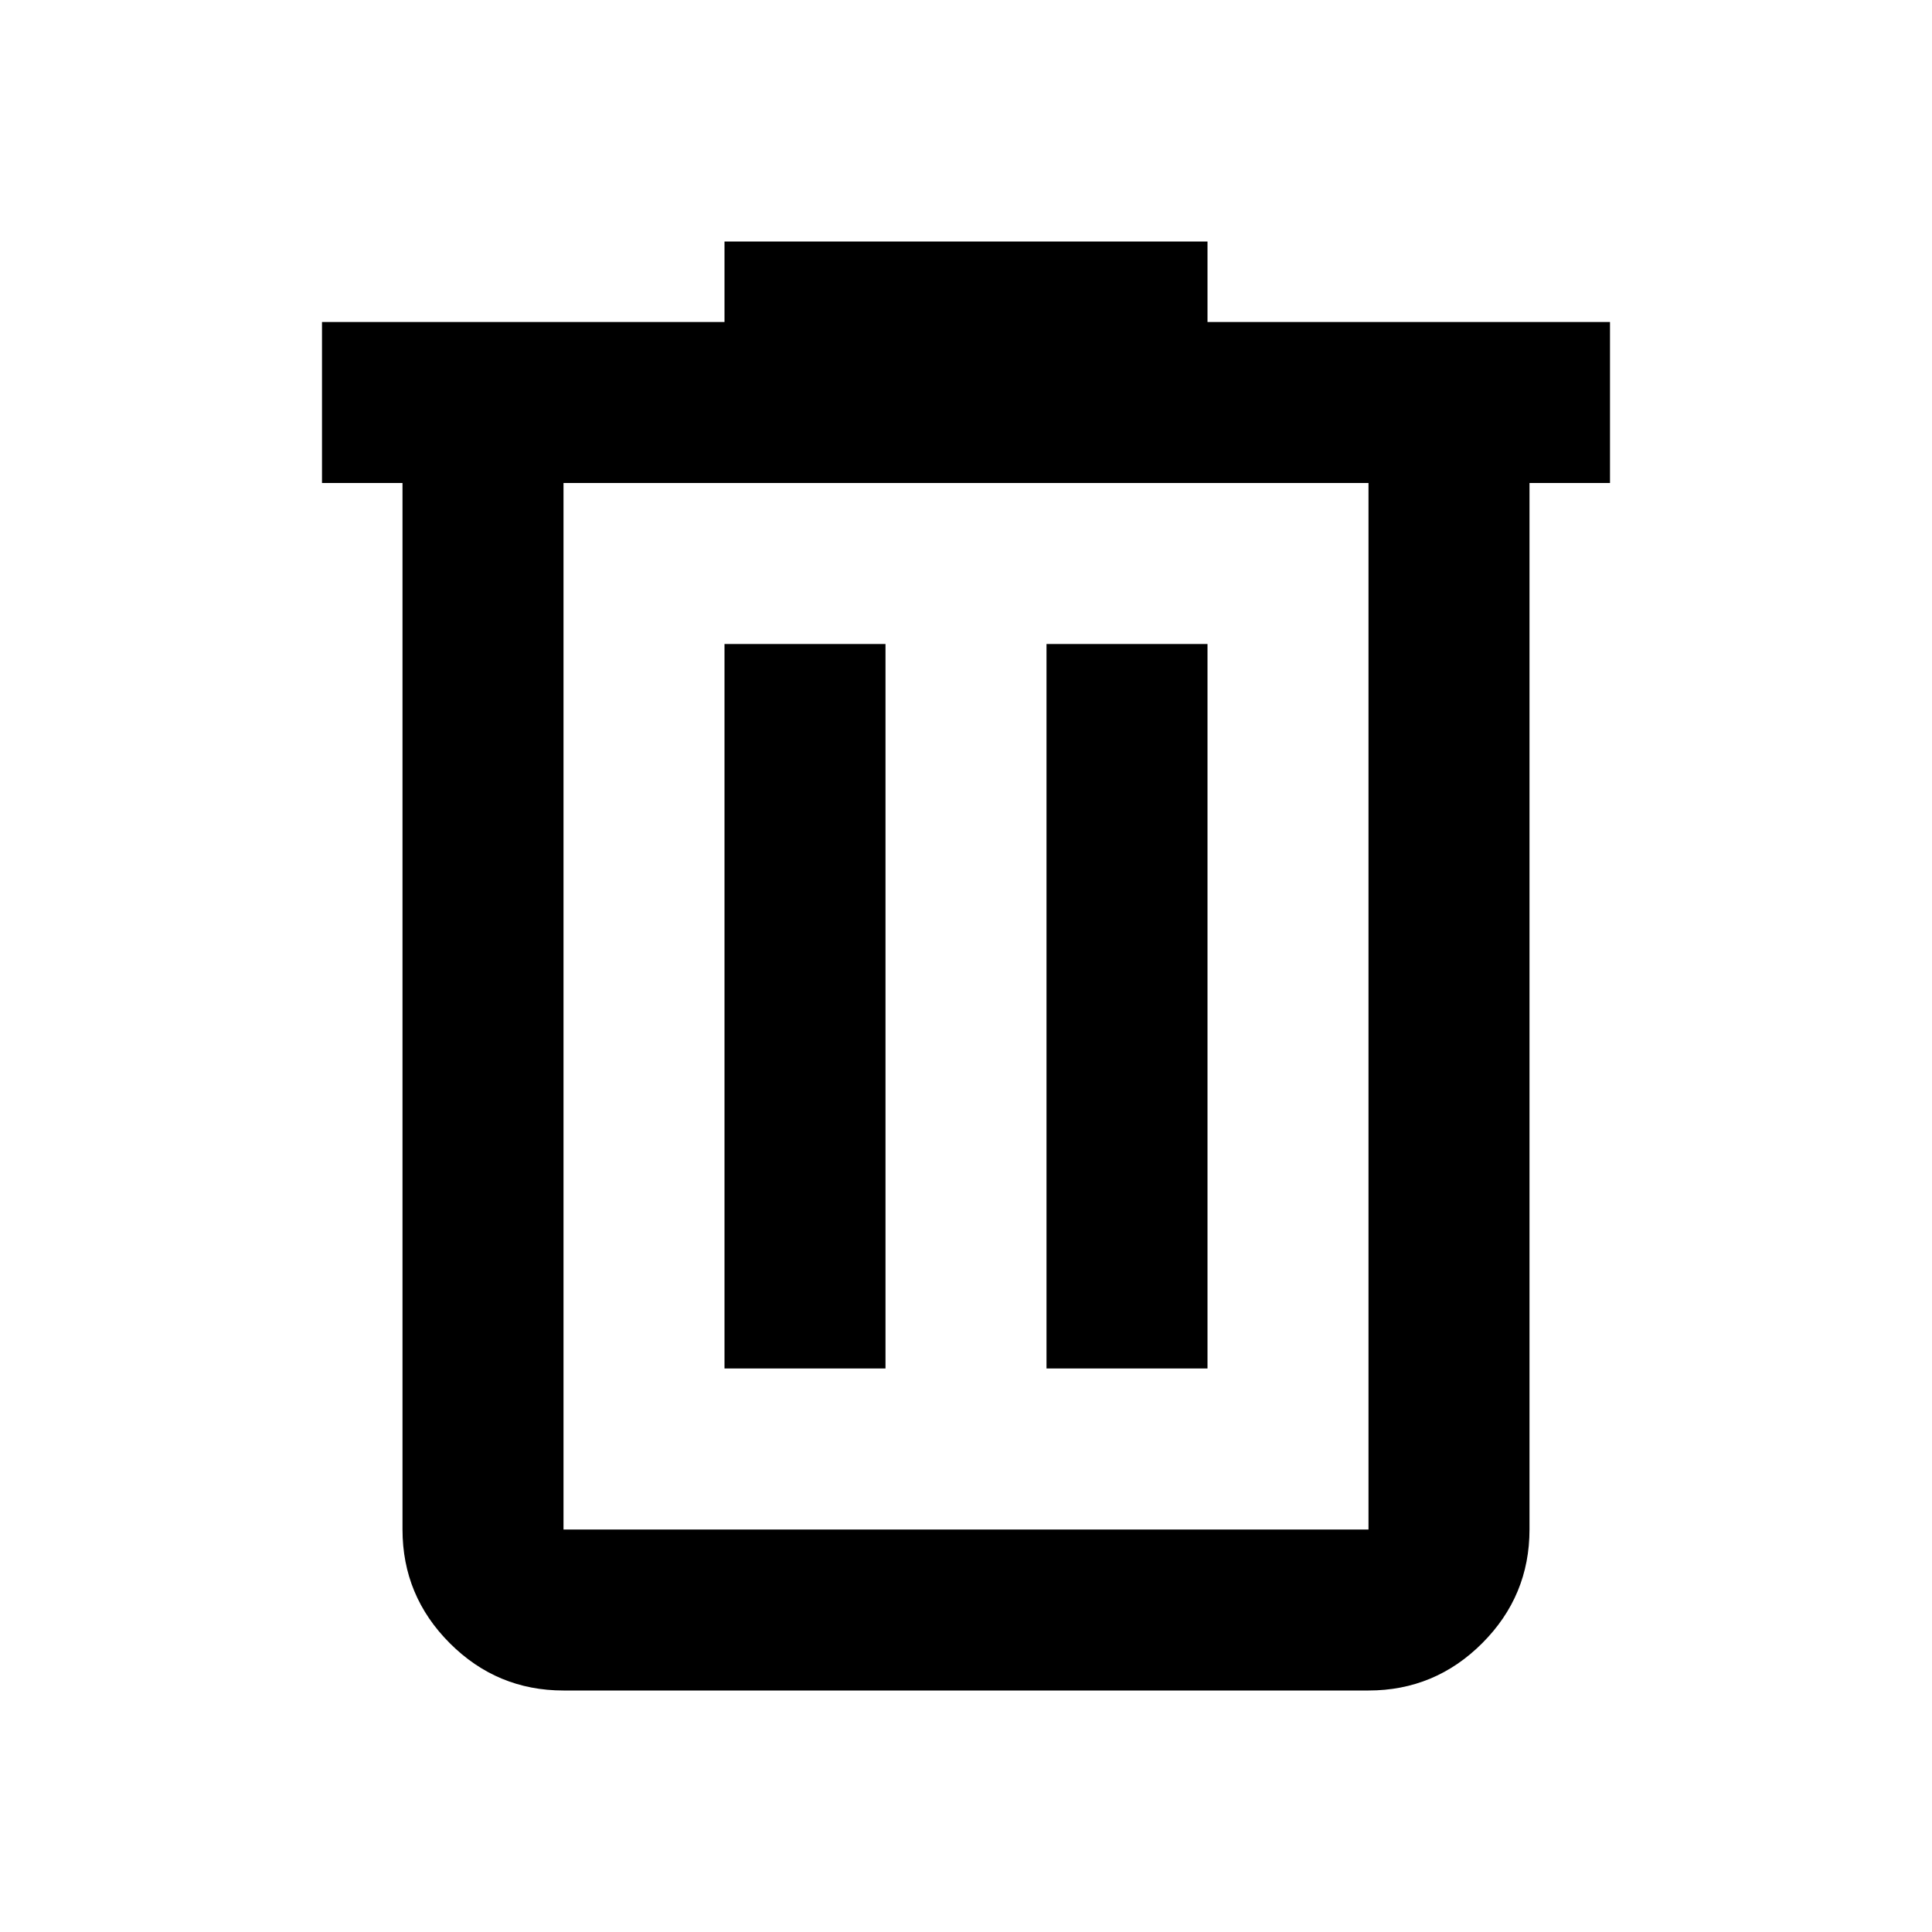
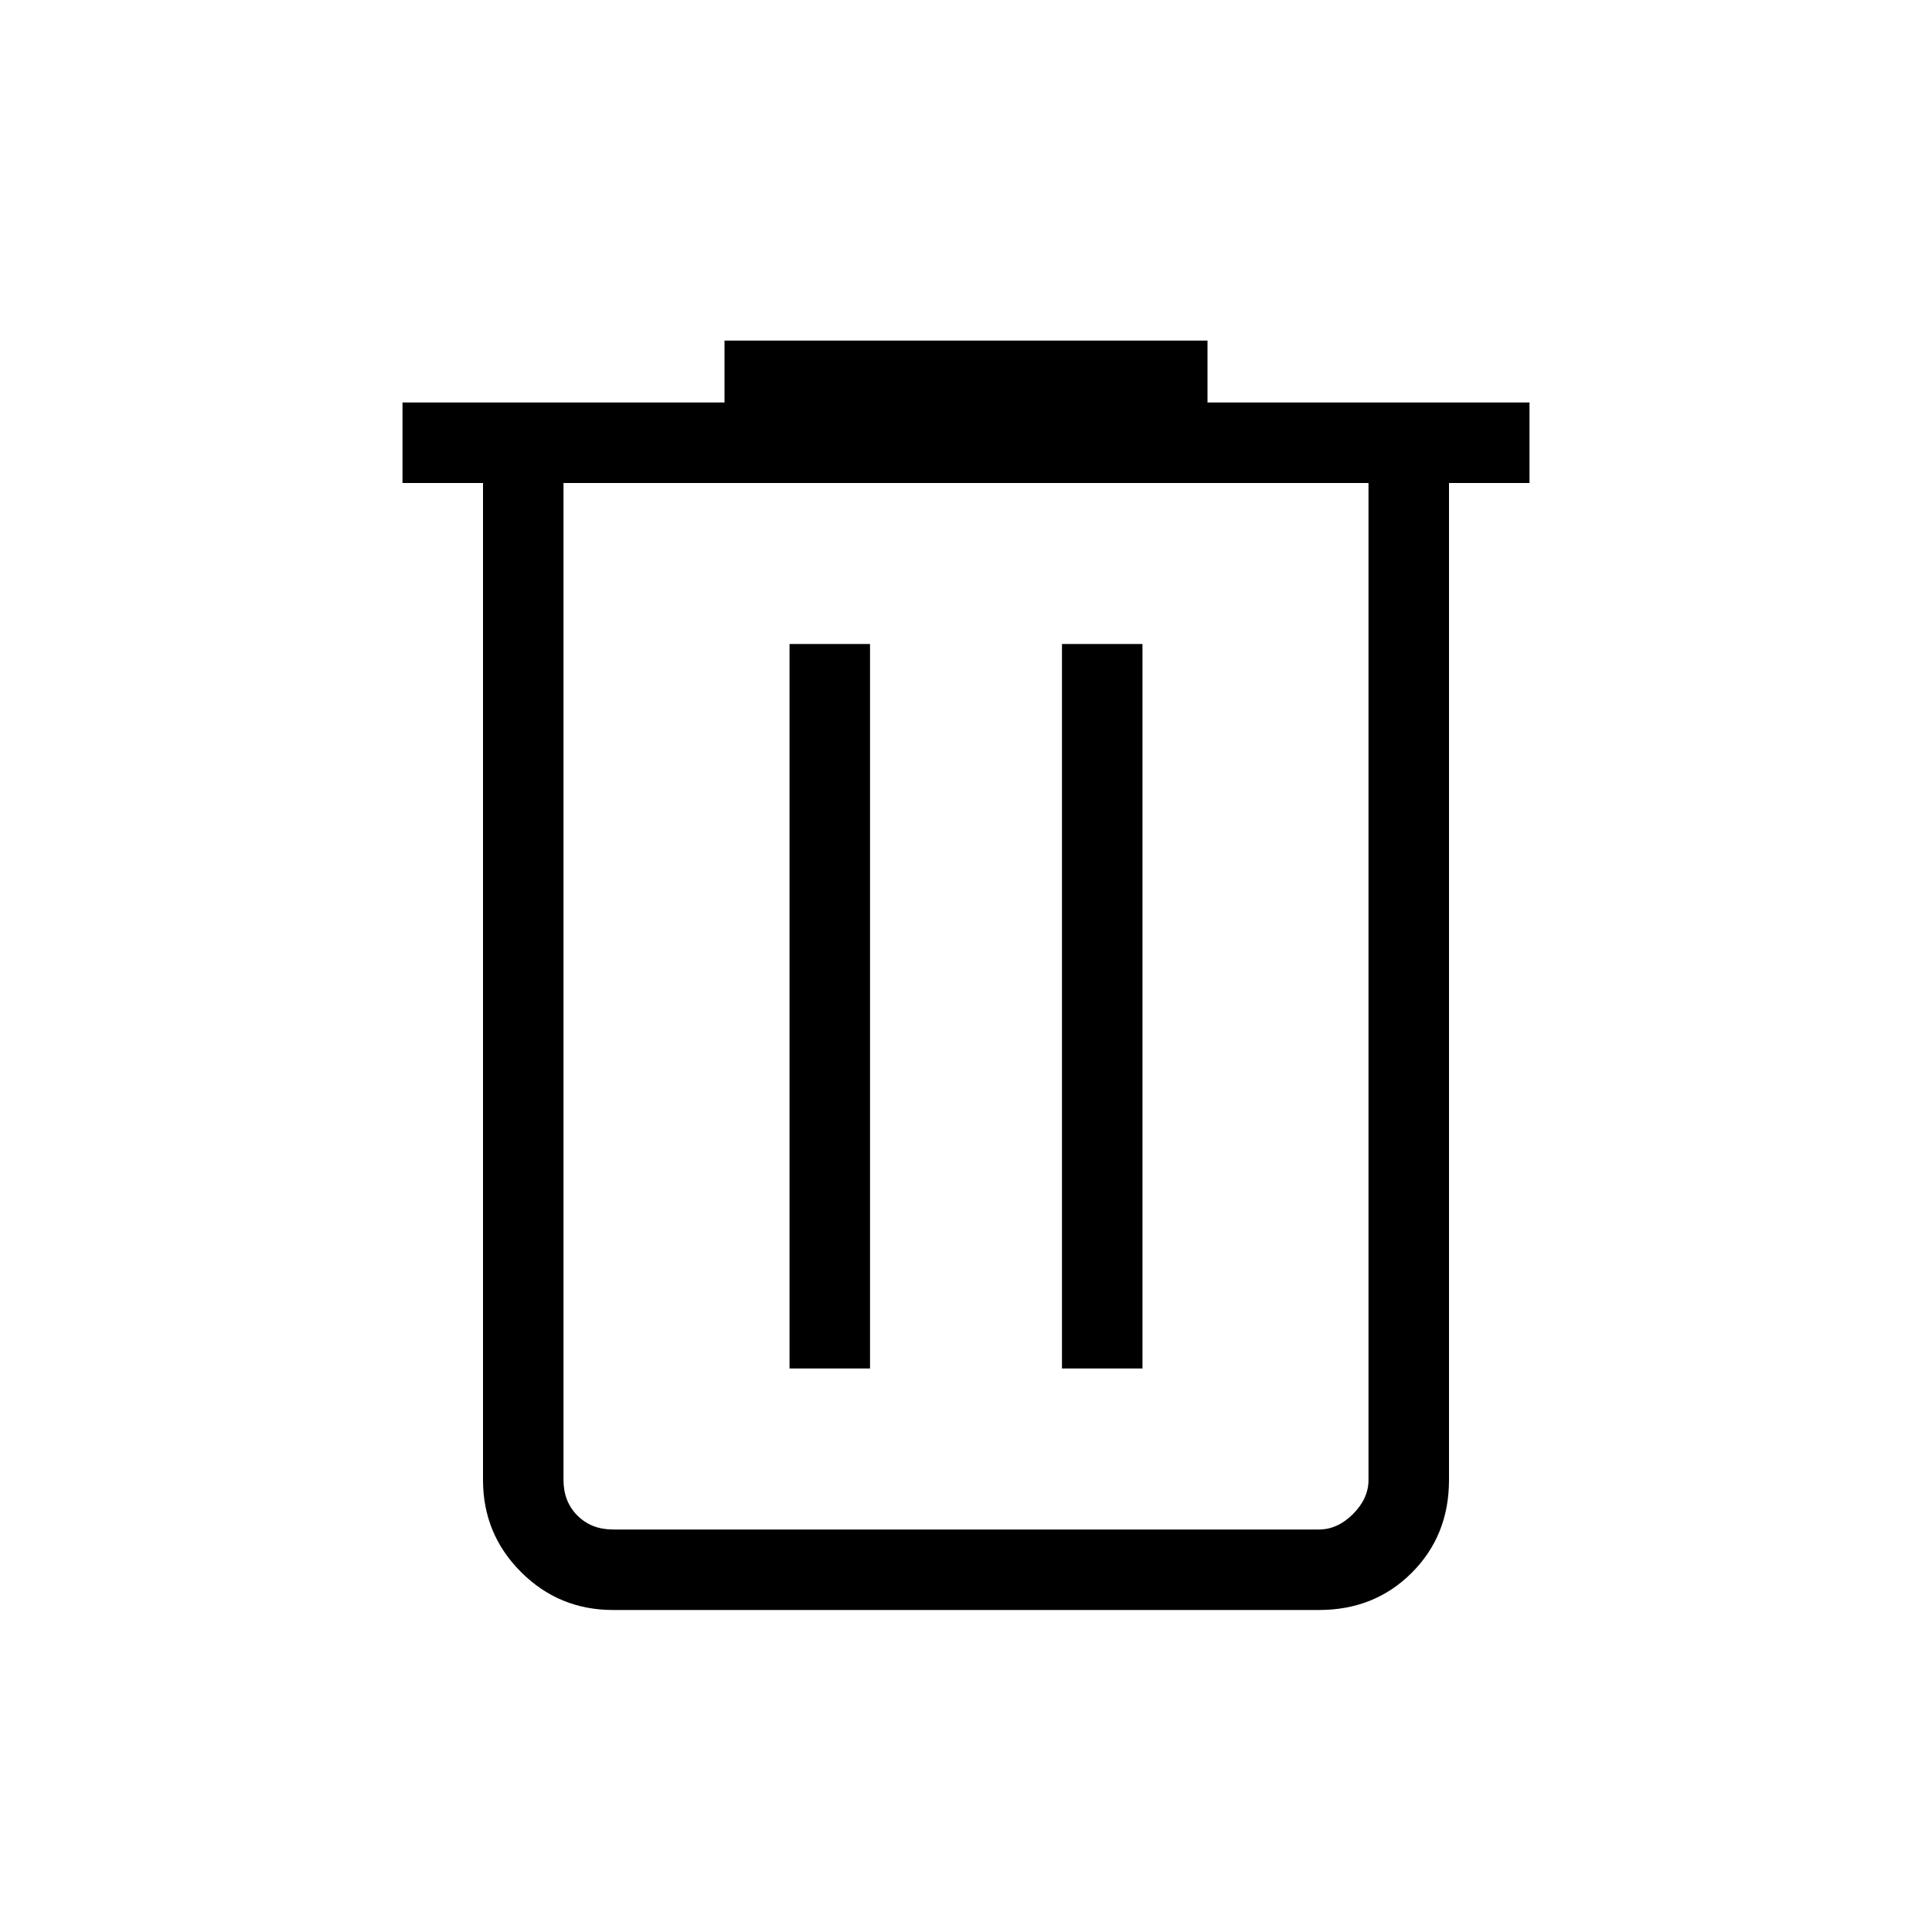
<svg xmlns="http://www.w3.org/2000/svg" height="24px" viewBox="0 -960 960 960" width="24px" fill="#000">
-   <path d="M280-120q-33 0-56.5-23.5T200-200v-520h-40v-80h200v-40h240v40h200v80h-40v520q0 33-23.5 56.5T680-120H280Zm400-600H280v520h400v-520ZM360-280h80v-360h-80v360Zm160 0h80v-360h-80v360ZM280-720v520-520Z" />
+   <path d="M304.62-160q-26.85 0-45.74-18.88Q240-197.77 240-224.62V-720h-40v-40h160v-30.77h240V-760h160v40h-40v495.38q0 27.62-18.5 46.12Q683-160 655.38-160H304.62ZM680-720H280v495.38q0 10.77 6.92 17.7 6.93 6.92 17.7 6.92h350.76q9.24 0 16.93-7.69 7.69-7.69 7.69-16.93V-720ZM392.31-280h40v-360h-40v360Zm135.38 0h40v-360h-40v360ZM280-720v520-520Z" />
</svg>
